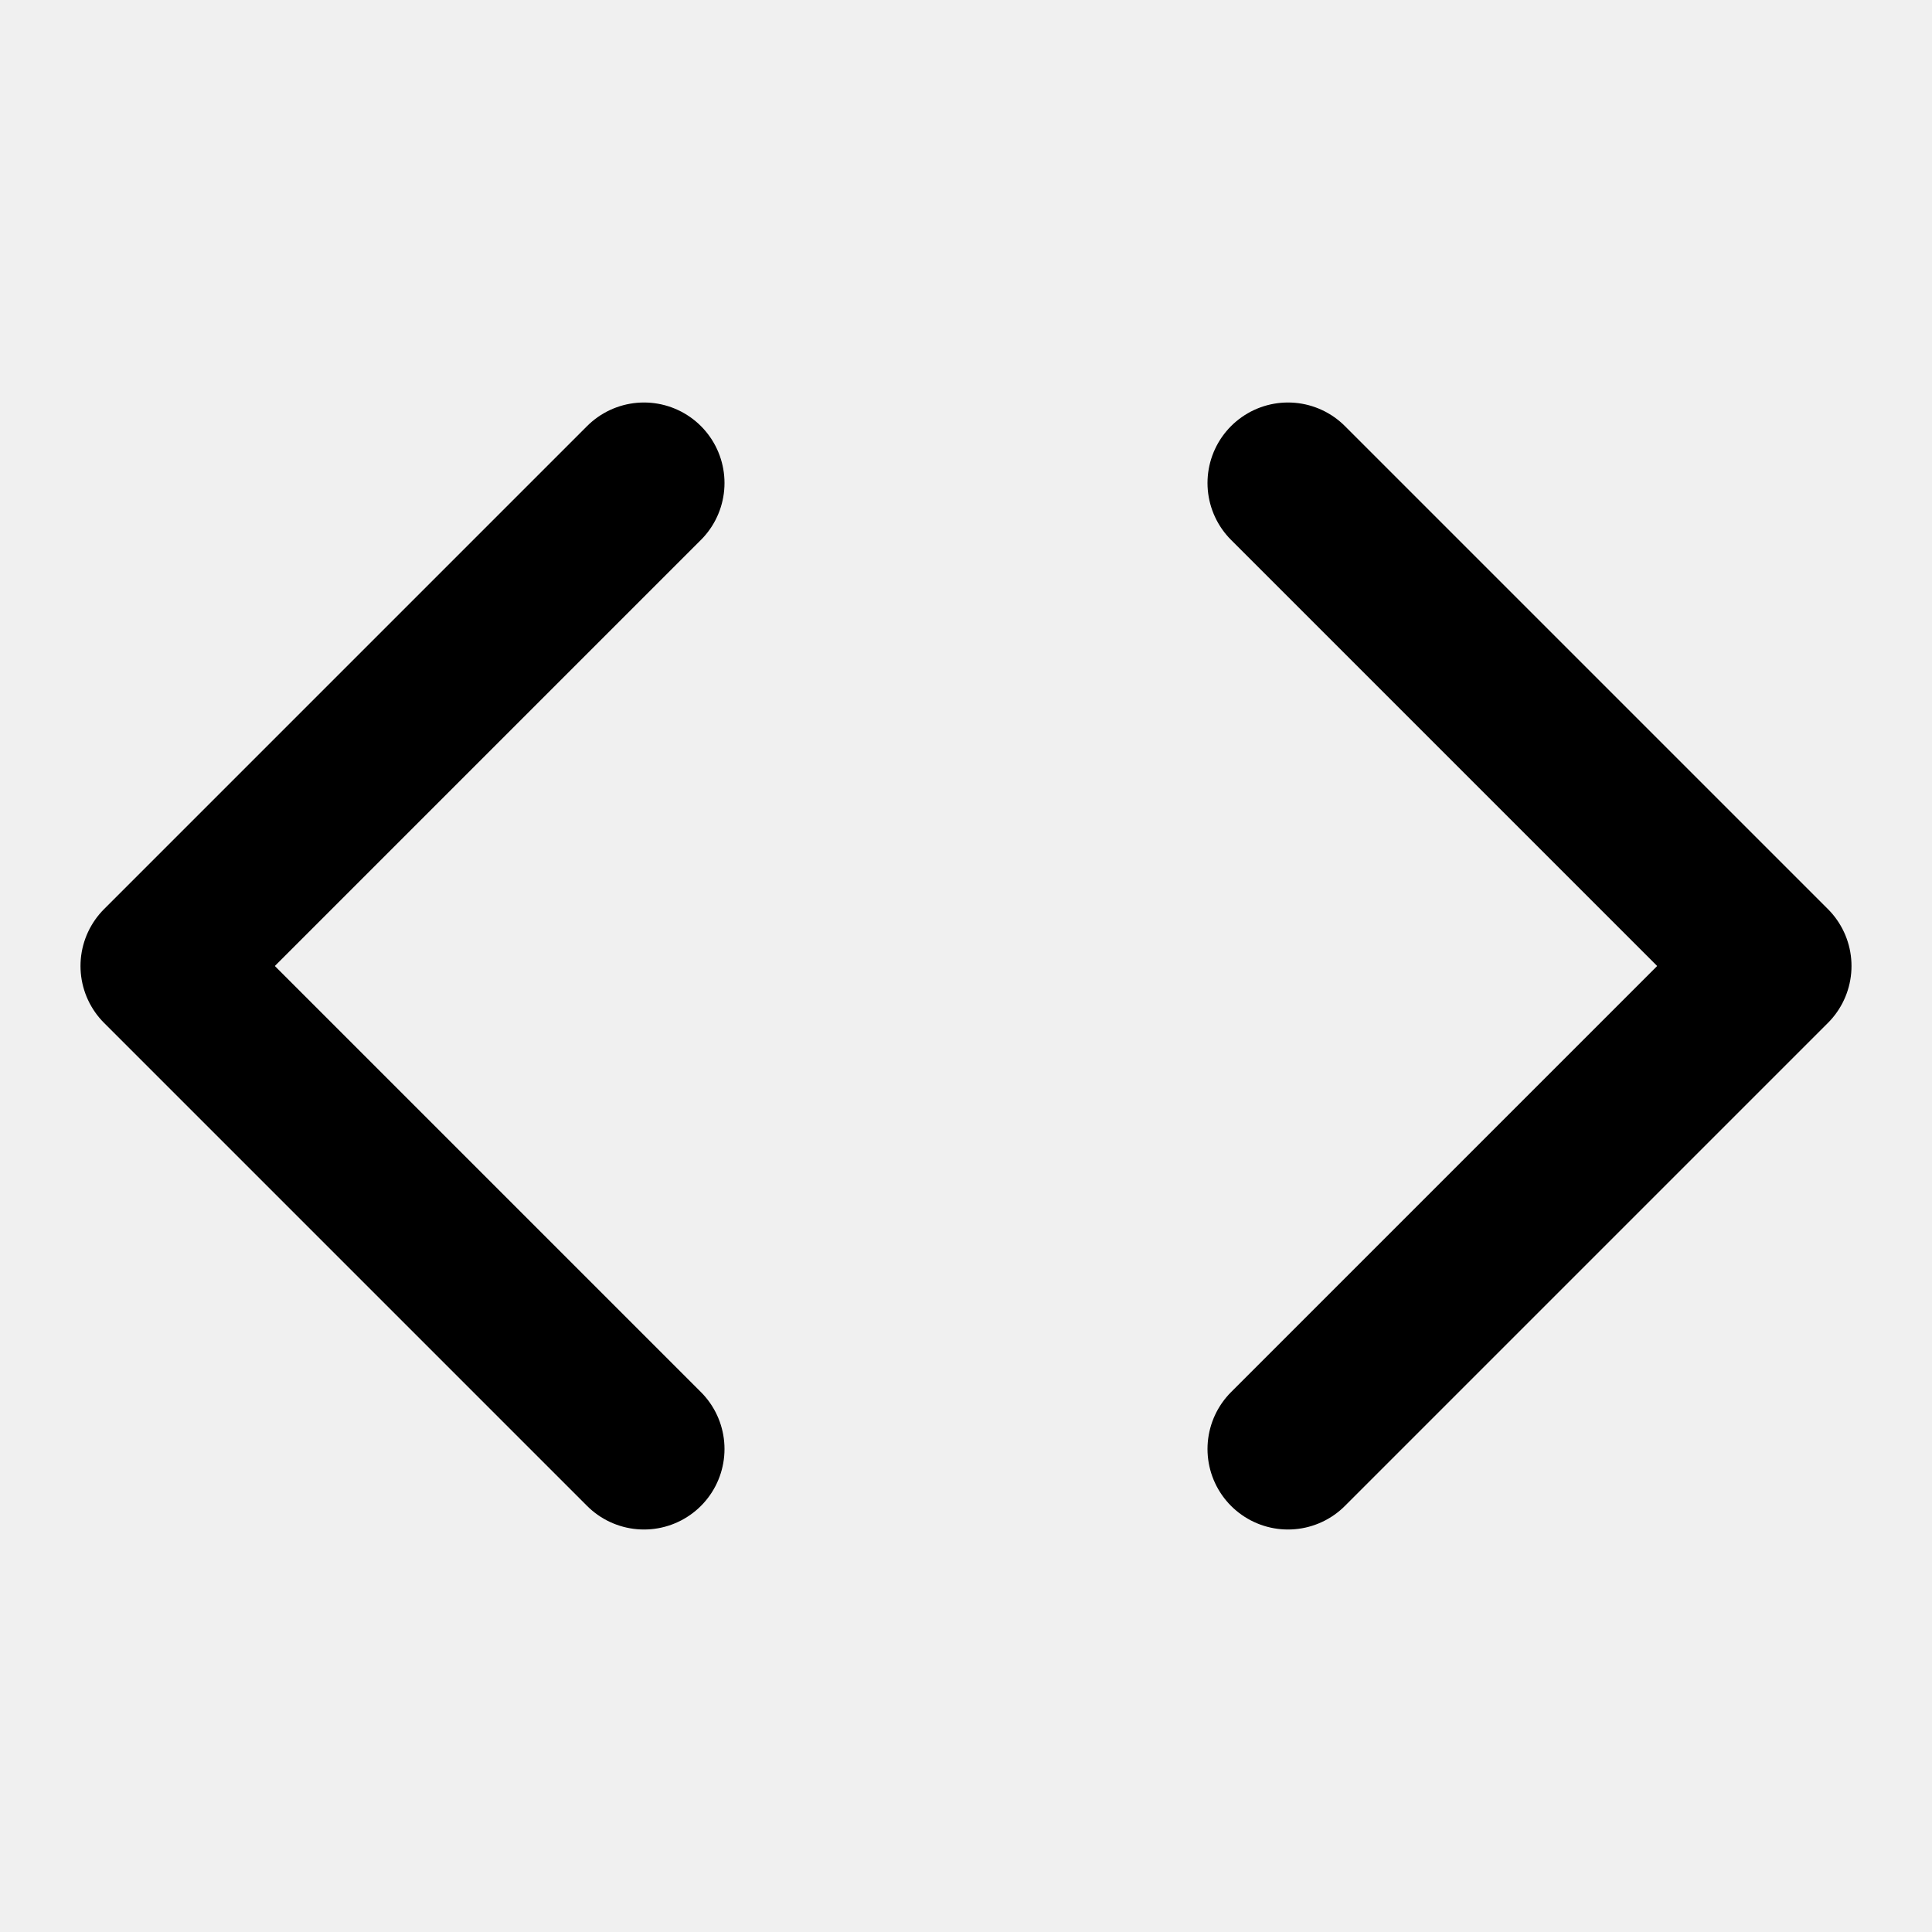
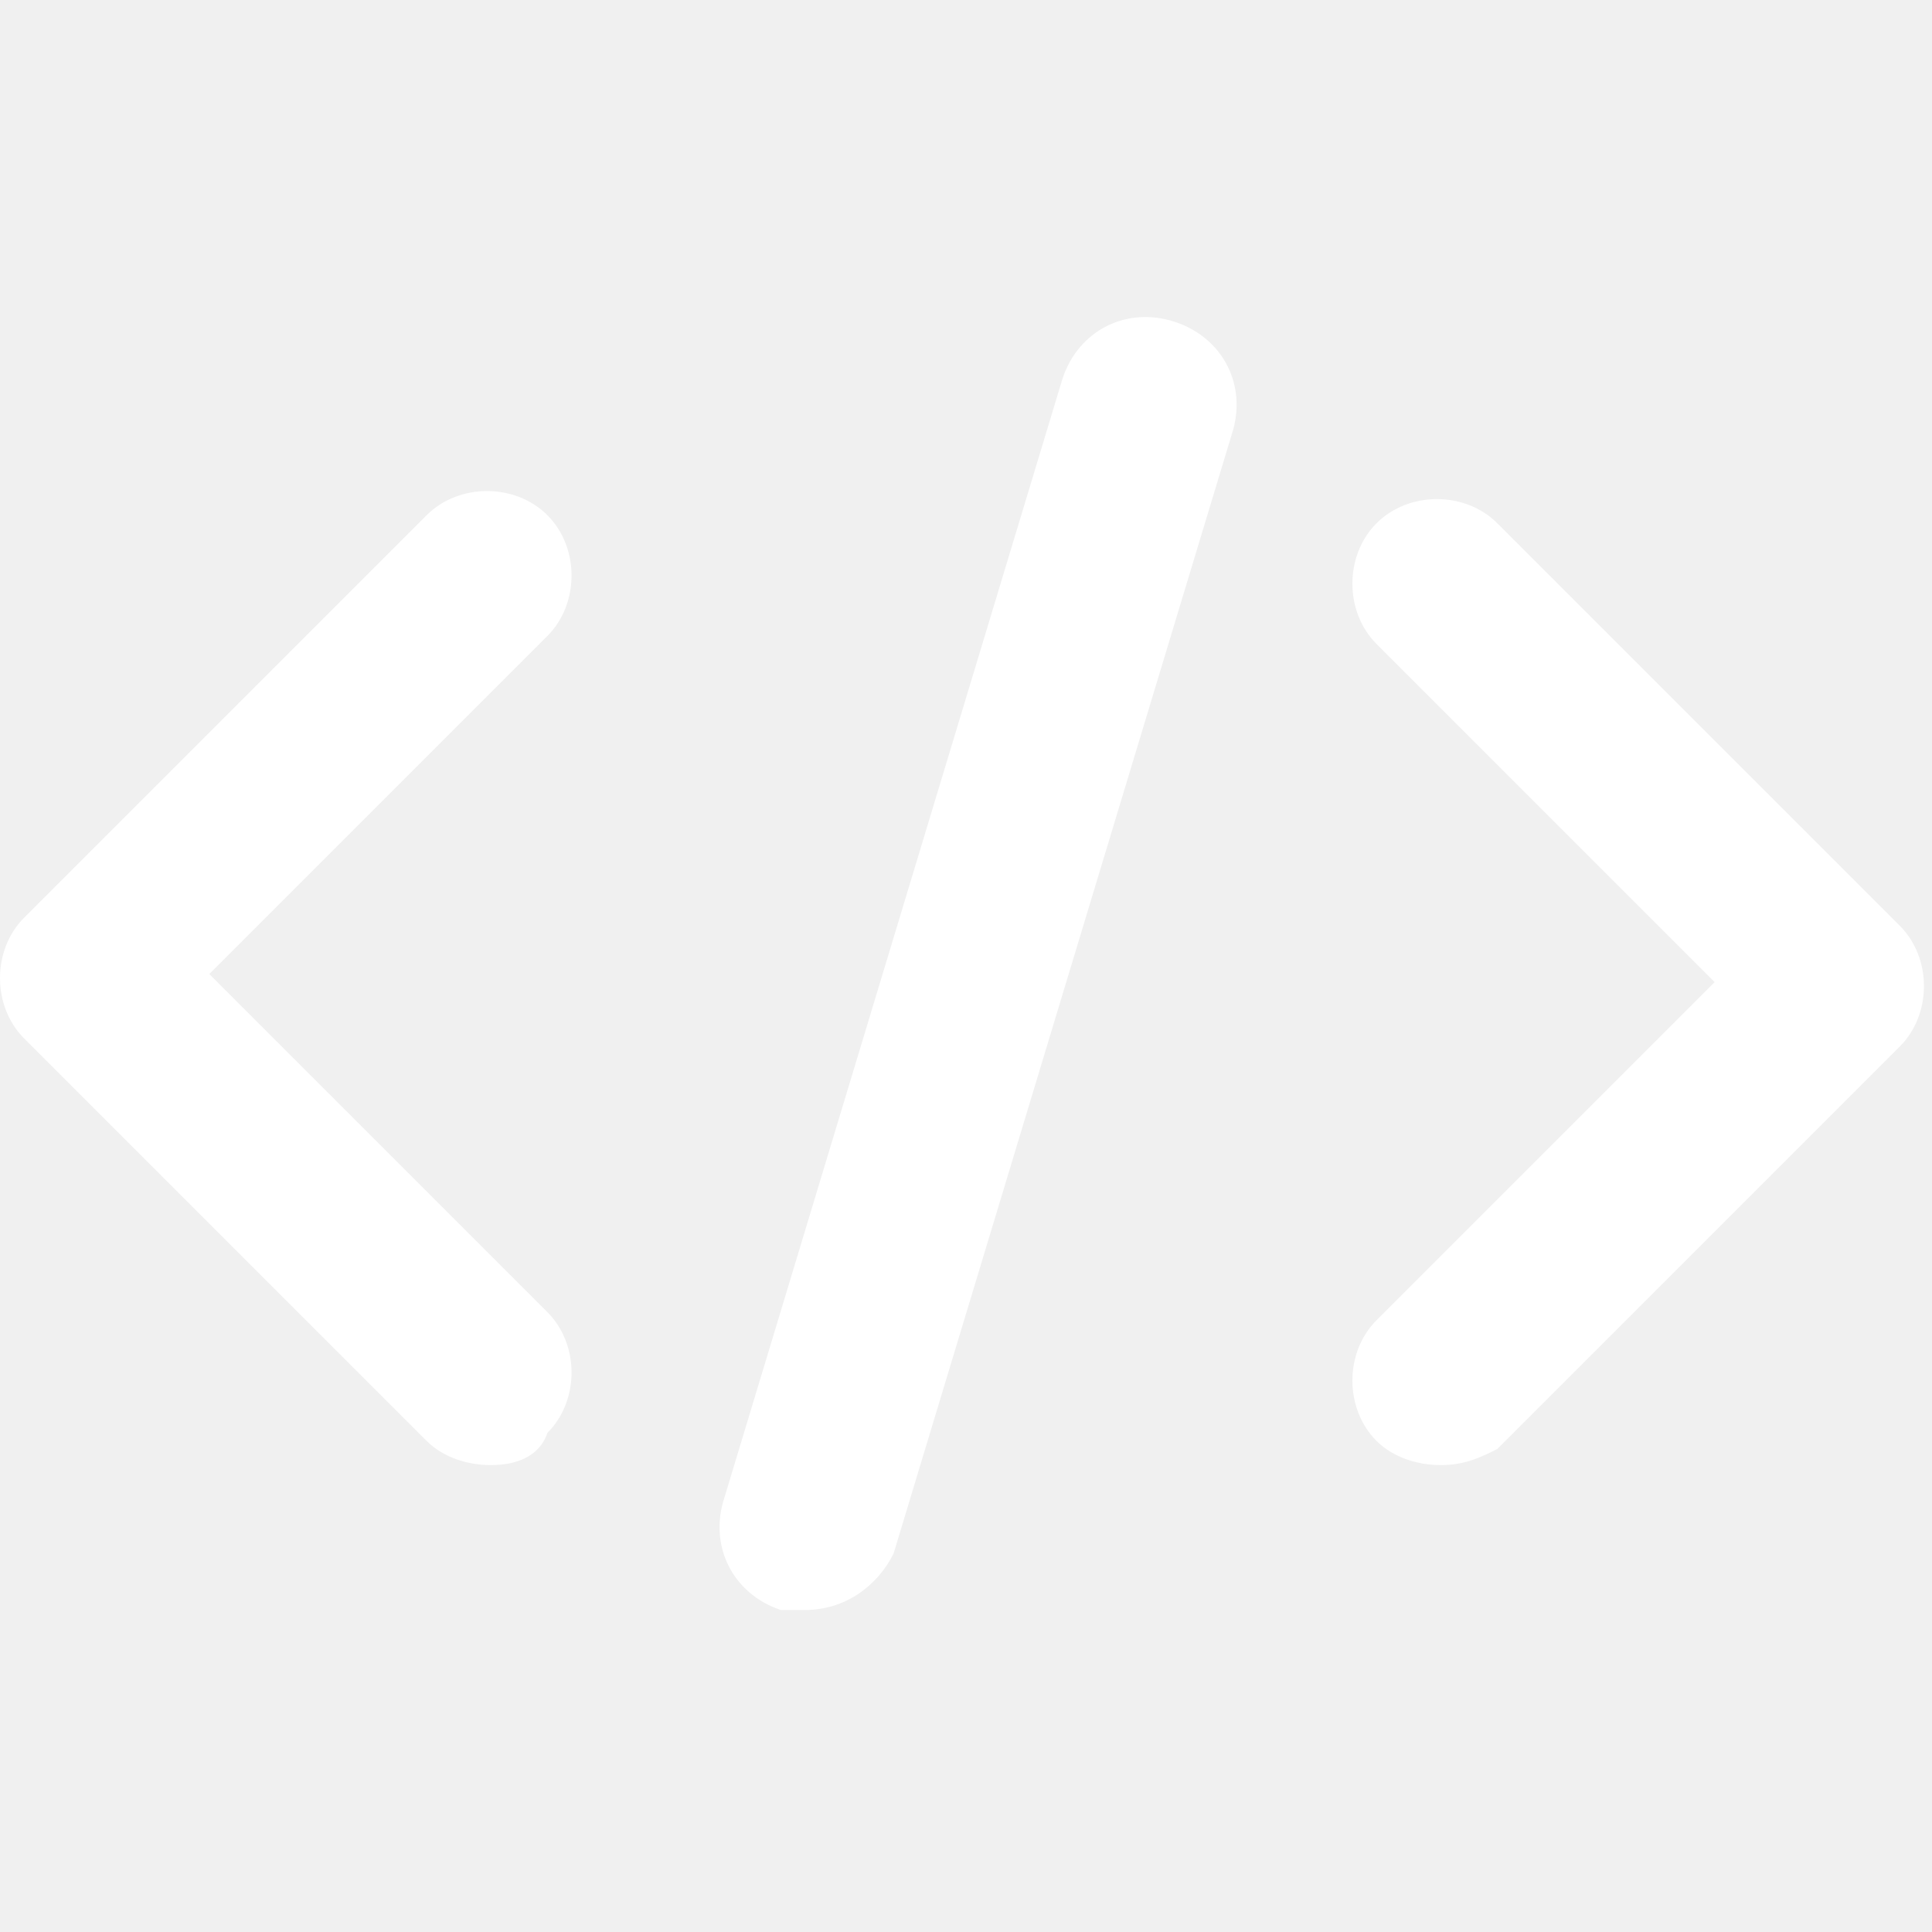
- <svg xmlns="http://www.w3.org/2000/svg" width="24" height="24" viewBox="0 0 24 24" fill="none" stroke="currentColor" stroke-width="2" stroke-linecap="round" stroke-linejoin="round" class="feather feather-code">
-   <polyline points="16 18 22 12 16 6" />
-   <polyline points="8 6 2 12 8 18" />
+ <svg xmlns="http://www.w3.org/2000/svg" version="1.1" id="Calque_1" x="0px" y="0px" viewBox="0 0 24 24" style="enable-background:new 0 0 24 24;" xml:space="preserve">
+   <style type="text/css">
+ 	.st0{fill:#FFFFFF;}
+ </style>
+   <path class="st0" d="M17.9,18.2c-0.3,0-0.6-0.1-0.8-0.3c-0.4-0.4-0.4-1.1,0-1.5l4.2-4.2l-4.2-4.2c-0.4-0.4-0.4-1.1,0-1.5  c0.4-0.4,1.1-0.4,1.5,0l5,5c0.4,0.4,0.4,1.1,0,1.5l-5,5C18.4,18.1,18.2,18.2,17.9,18.2z" />
+   <path class="st0" d="M6.1,18.2c-0.3,0-0.6-0.1-0.8-0.3l-5-5c-0.4-0.4-0.4-1.1,0-1.5l5-5c0.4-0.4,1.1-0.4,1.5,0  c0.4,0.4,0.4,1.1,0,1.5l-4.2,4.2l4.2,4.2c0.4,0.4,0.4,1.1,0,1.5C6.7,18.1,6.4,18.2,6.1,18.2z" />
+   <path class="st0" d="M10,20c-0.1,0-0.2,0-0.3,0c-0.6-0.2-0.9-0.8-0.7-1.4l4.2-13.9c0.2-0.6,0.8-0.9,1.4-0.7c0.6,0.2,0.9,0.8,0.7,1.4  l-4.2,13.9C10.9,19.7,10.5,20,10,20z" />
</svg>
